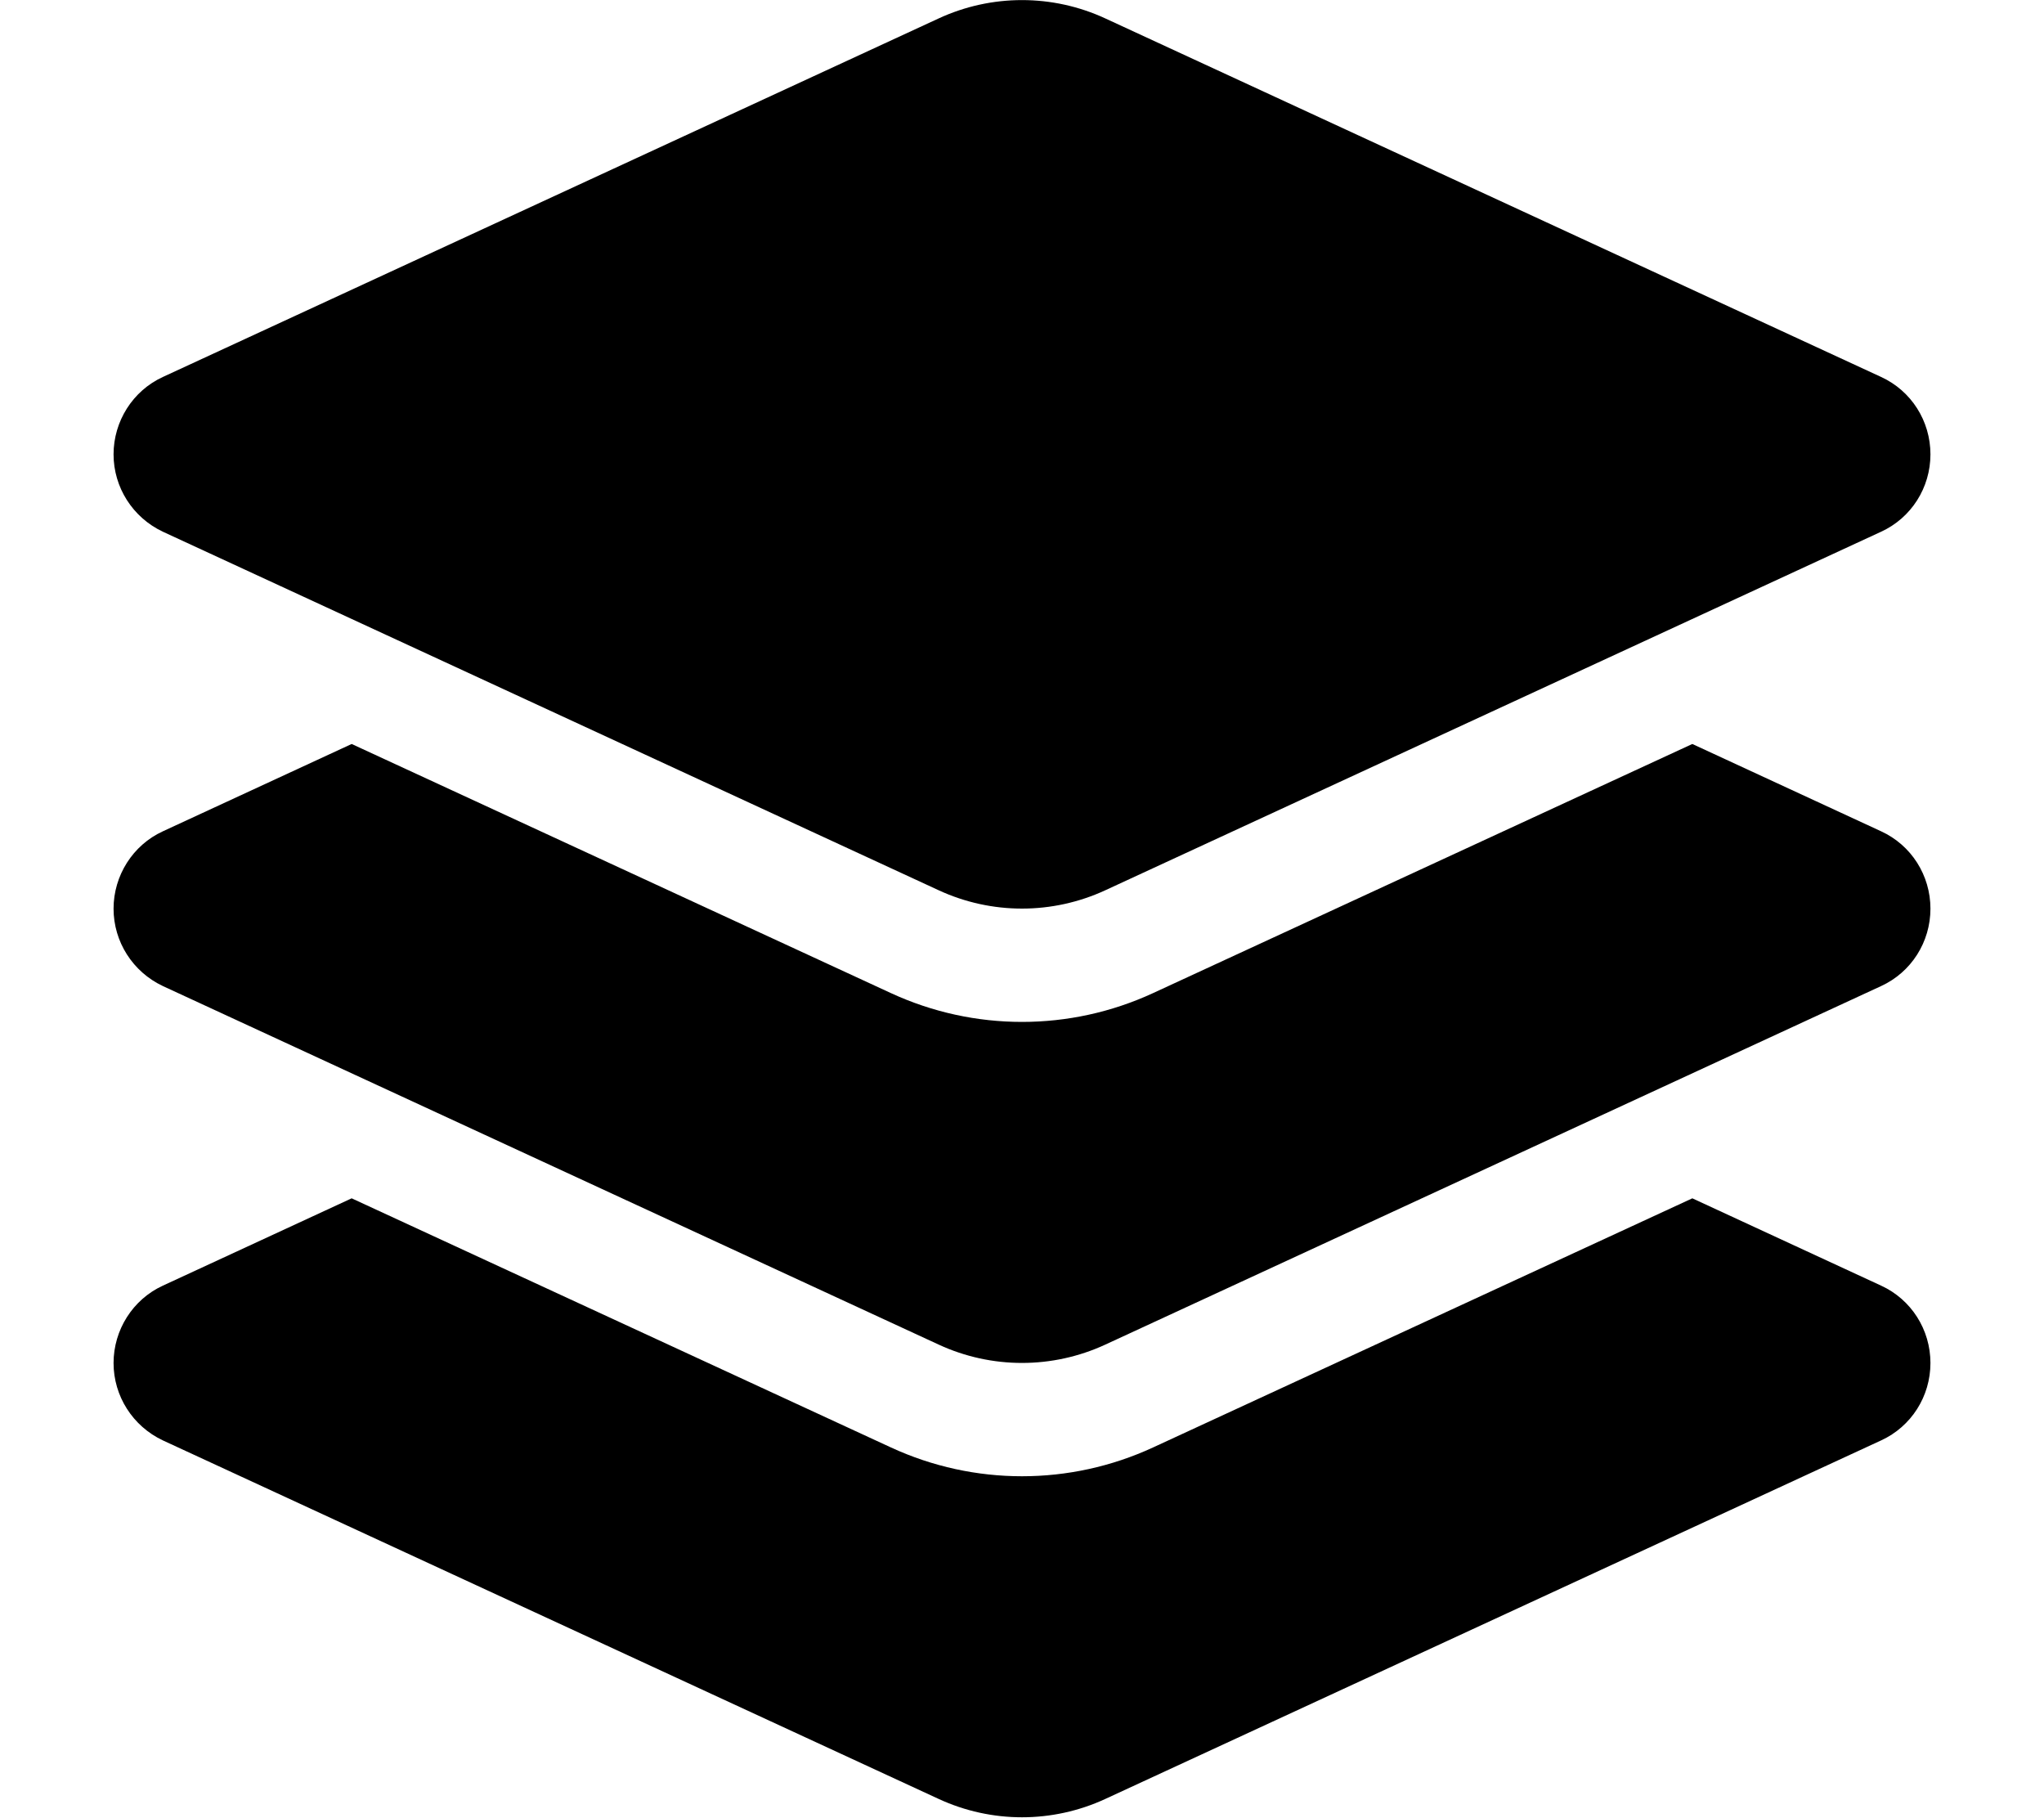
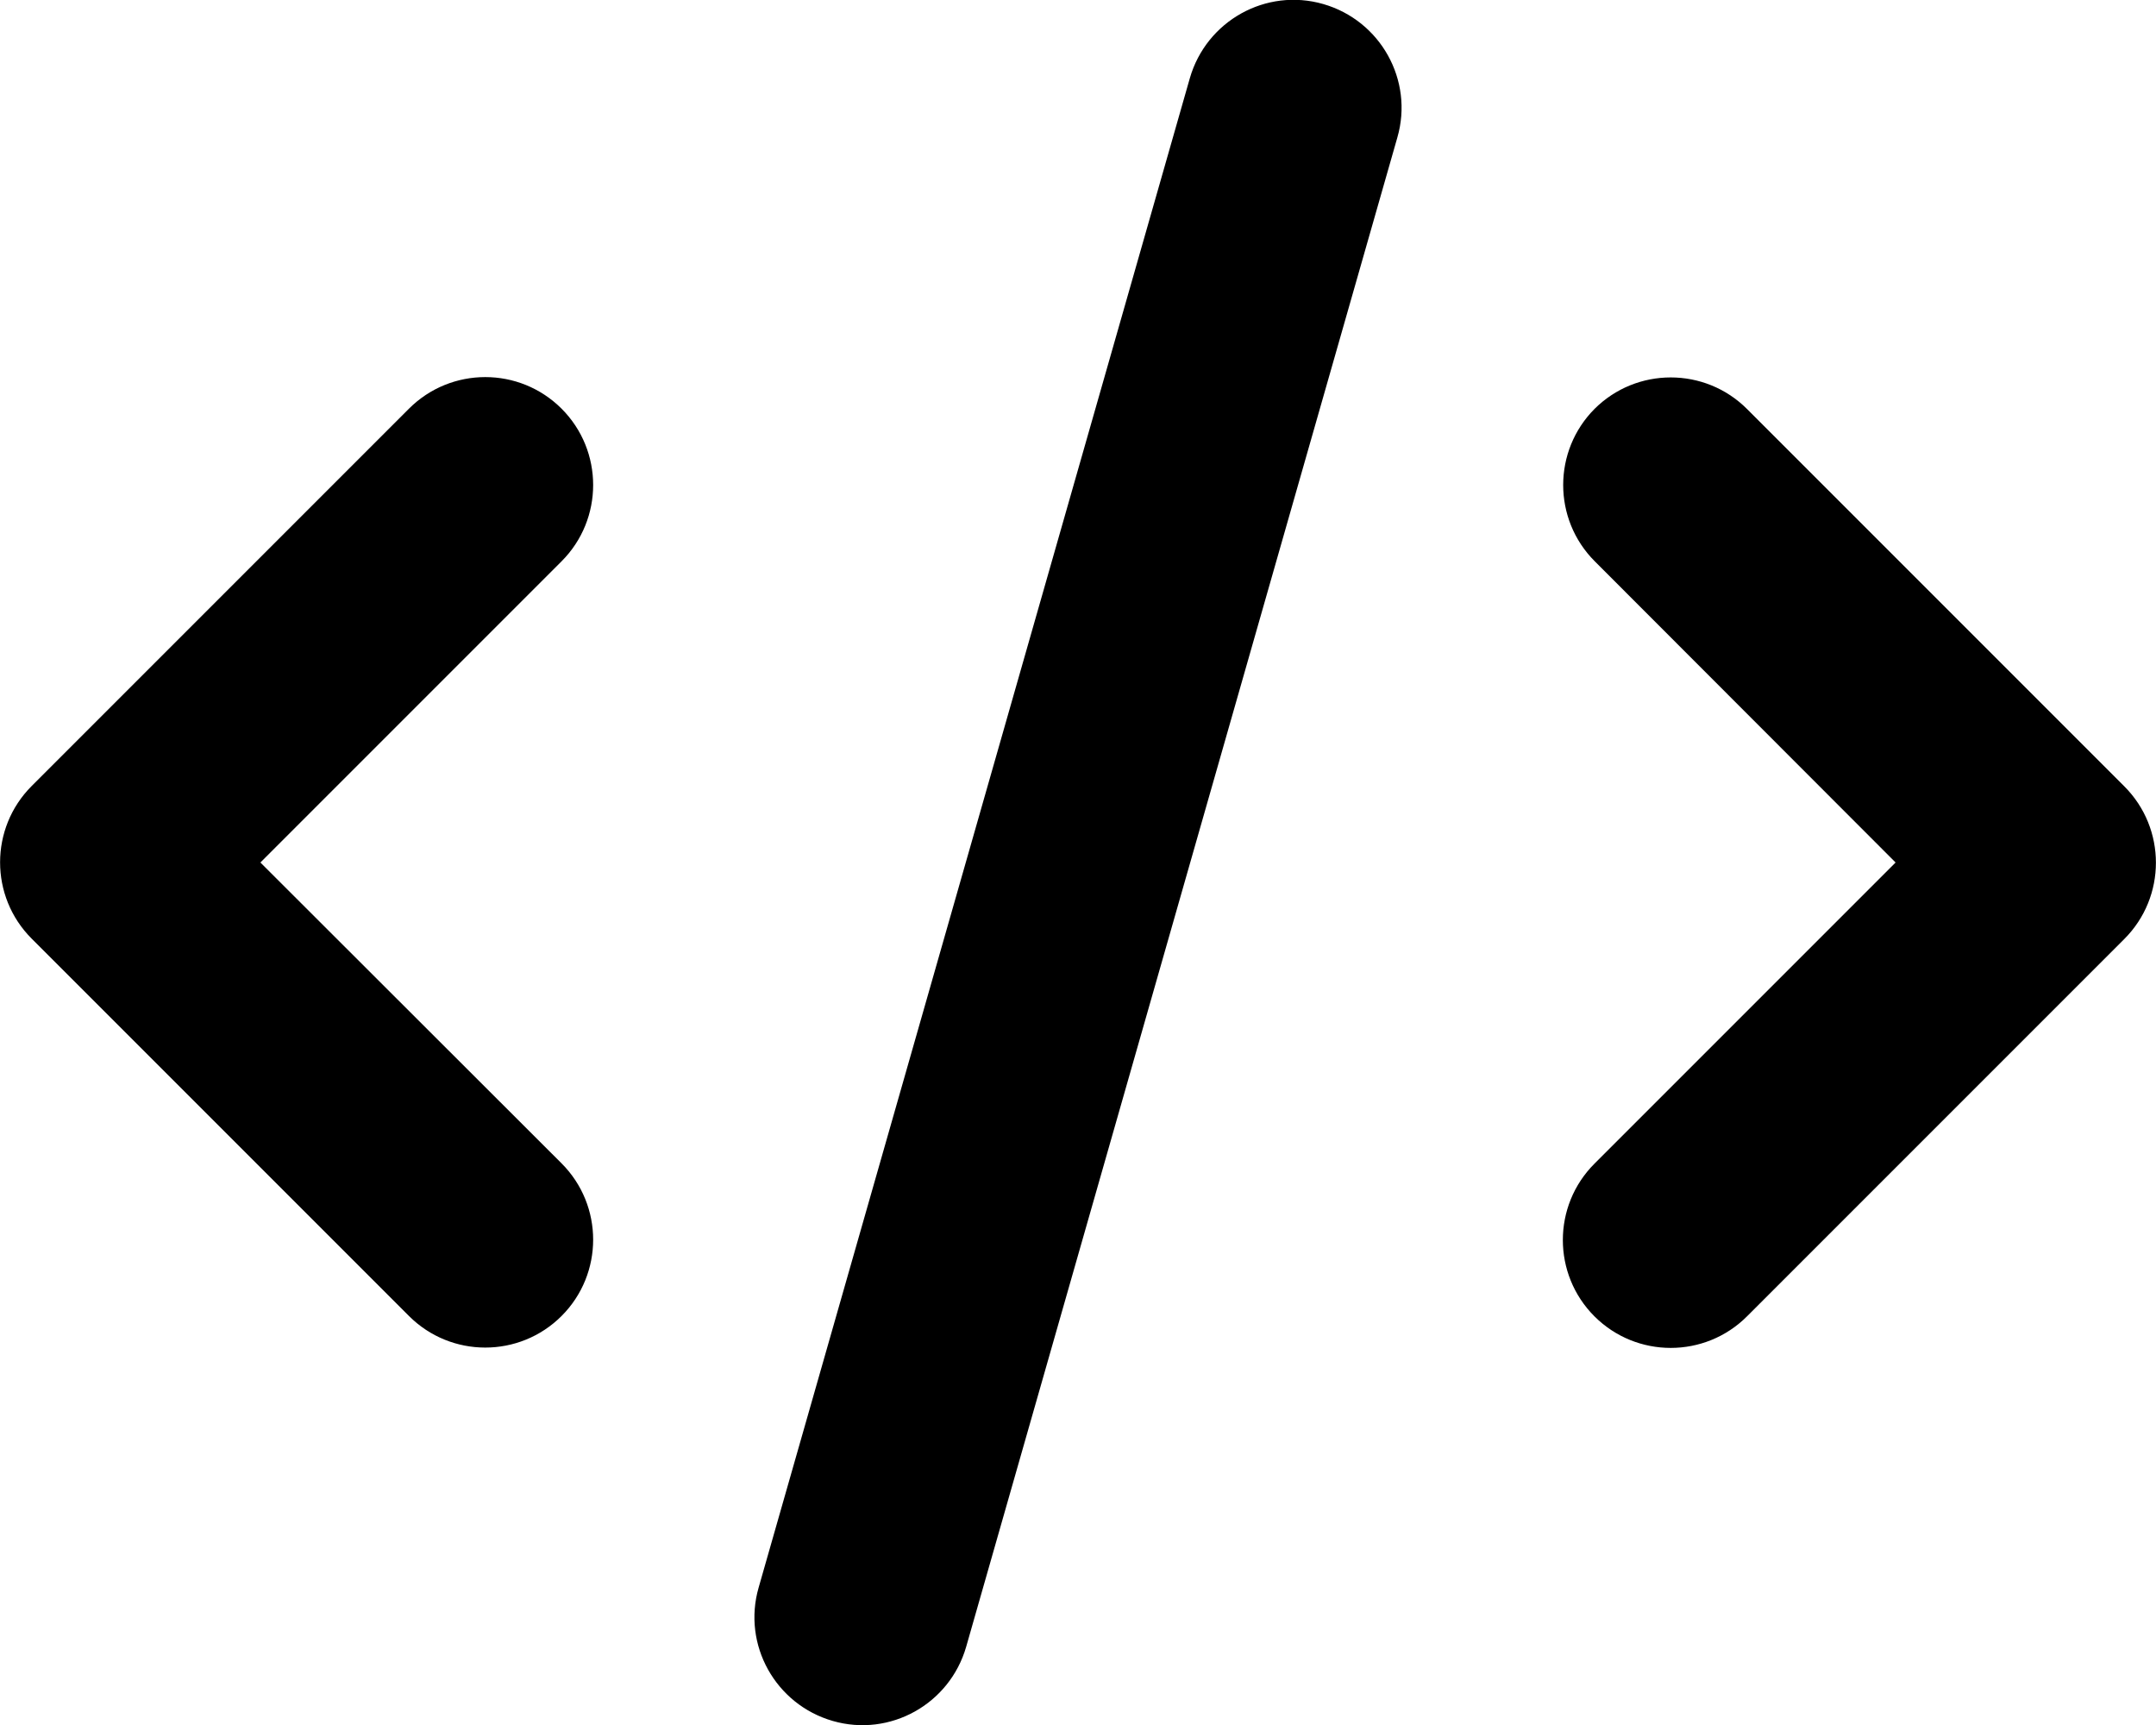
- <svg xmlns="http://www.w3.org/2000/svg" viewBox="0 0 576 512">
-   <path d="M264.5 5.2c14.9-6.9 32.1-6.9 47 0l218.6 101c8.5 3.9 13.9 12.4 13.9 21.8s-5.4 17.9-13.9 21.8l-218.6 101c-14.9 6.9-32.1 6.9-47 0L45.9 149.8C37.4 145.8 32 137.3 32 128s5.4-17.9 13.9-21.8L264.5 5.2zM476.9 209.6l53.2 24.6c8.5 3.9 13.9 12.4 13.9 21.8s-5.4 17.9-13.9 21.8l-218.6 101c-14.9 6.9-32.1 6.9-47 0L45.9 277.8C37.4 273.8 32 265.3 32 256s5.4-17.9 13.9-21.8l53.2-24.6 152 70.2c23.4 10.8 50.4 10.8 73.8 0l152-70.2zm-152 198.2l152-70.2 53.2 24.6c8.5 3.9 13.9 12.4 13.9 21.8s-5.4 17.9-13.9 21.8l-218.6 101c-14.9 6.9-32.1 6.9-47 0L45.9 405.8C37.4 401.8 32 393.3 32 384s5.4-17.9 13.9-21.8l53.2-24.6 152 70.2c23.4 10.8 50.4 10.8 73.8 0z" />
+ <svg xmlns="http://www.w3.org/2000/svg" viewBox="0 0 640 512">
+   <path d="M392.8 1.2c-17-4.9-34.7 5-39.6 22l-128 448c-4.9 17 5 34.7 22 39.6s34.7-5 39.6-22l128-448c4.9-17-5-34.7-22-39.6zm80.6 120.1c-12.5 12.5-12.5 32.8 0 45.3L562.7 256l-89.4 89.4c-12.5 12.5-12.5 32.8 0 45.3s32.8 12.5 45.3 0l112-112c12.5-12.5 12.5-32.8 0-45.3l-112-112c-12.5-12.5-32.8-12.5-45.3 0zm-306.7 0c-12.5-12.5-32.8-12.5-45.3 0l-112 112c-12.5 12.5-12.5 32.8 0 45.3l112 112c12.5 12.5 32.8 12.5 45.3 0s12.5-32.8 0-45.3L77.3 256l89.4-89.4c12.5-12.5 12.5-32.8 0-45.3z" />
</svg>
